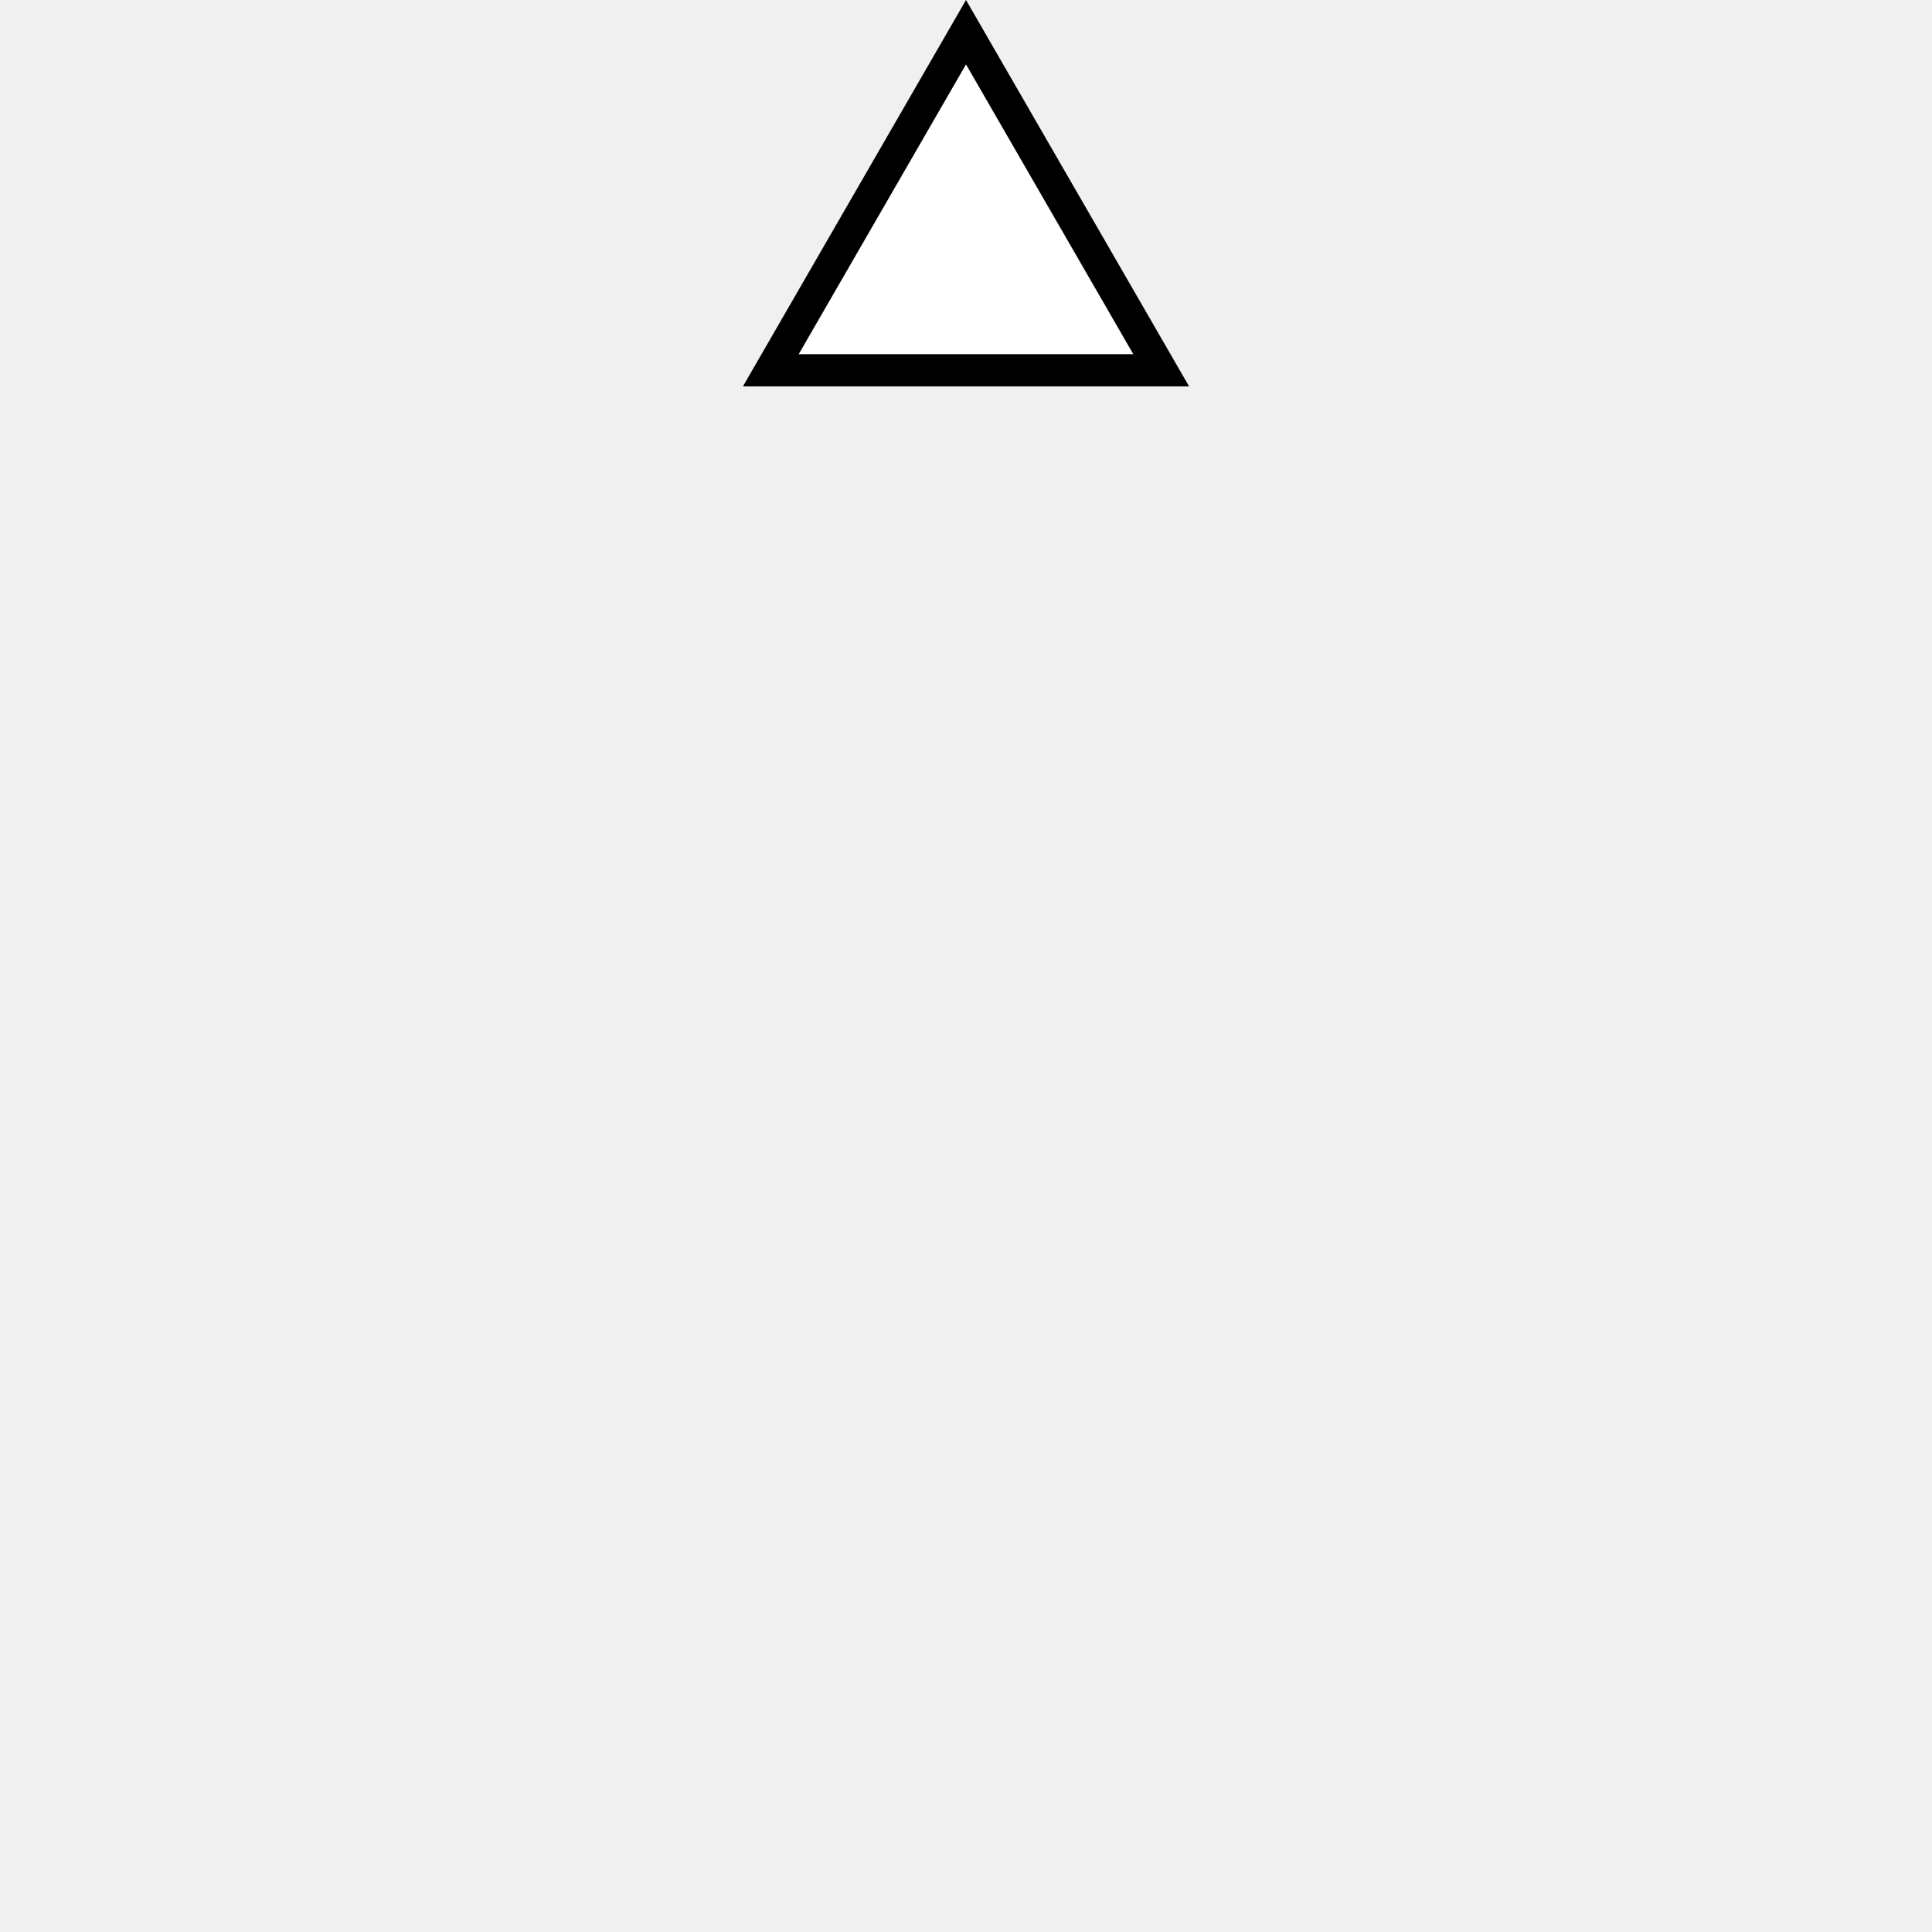
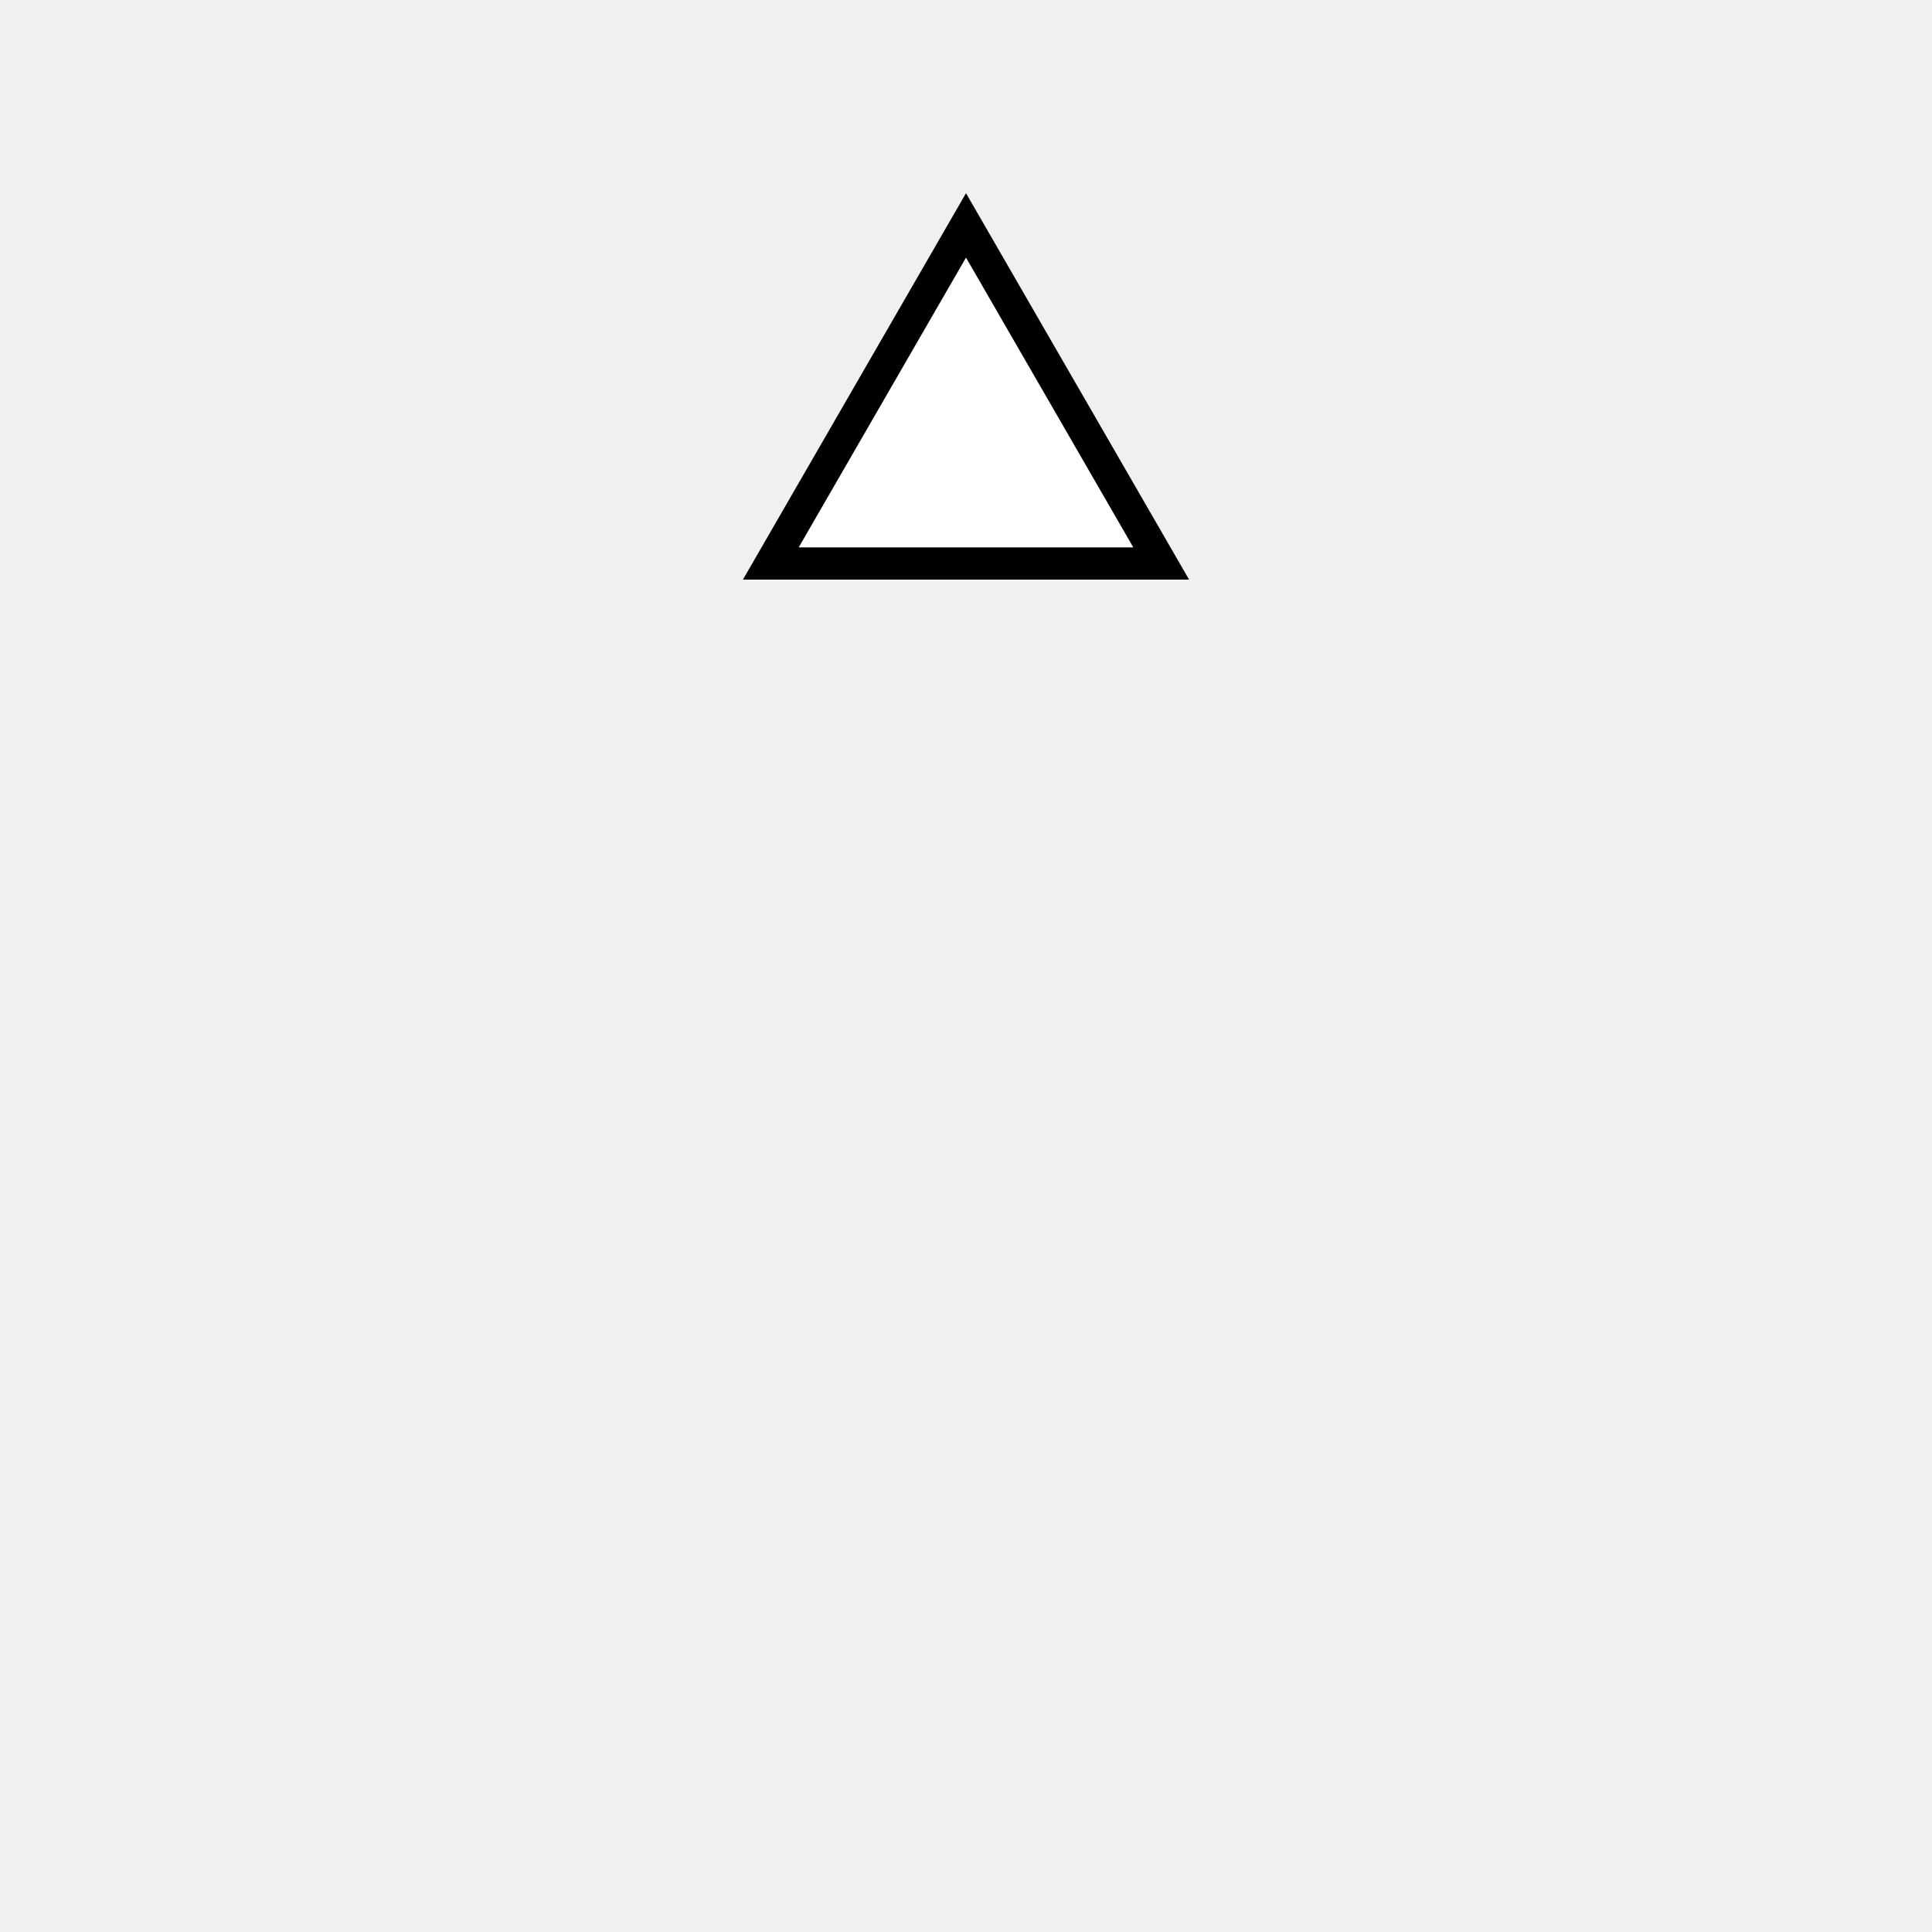
<svg xmlns="http://www.w3.org/2000/svg" width="120" height="120" viewBox="0 0 120 120" fill="none">
-   <path d="M60.866 3.5L60 2L59.134 3.5L48.742 21.5L47.876 23H49.608H70.392H72.124L71.258 21.5L60.866 3.5Z" fill="#FFFFFF" stroke="#000000" stroke-width="2" />
+   <path d="M60.866 15.5L60 14L59.134 15.5L48.742 33.5L47.876 35H49.608H70.392H72.124L71.258 33.5L60.866 15.5Z" fill="#FFFFFF" stroke="#000000" stroke-width="2" />
</svg>
